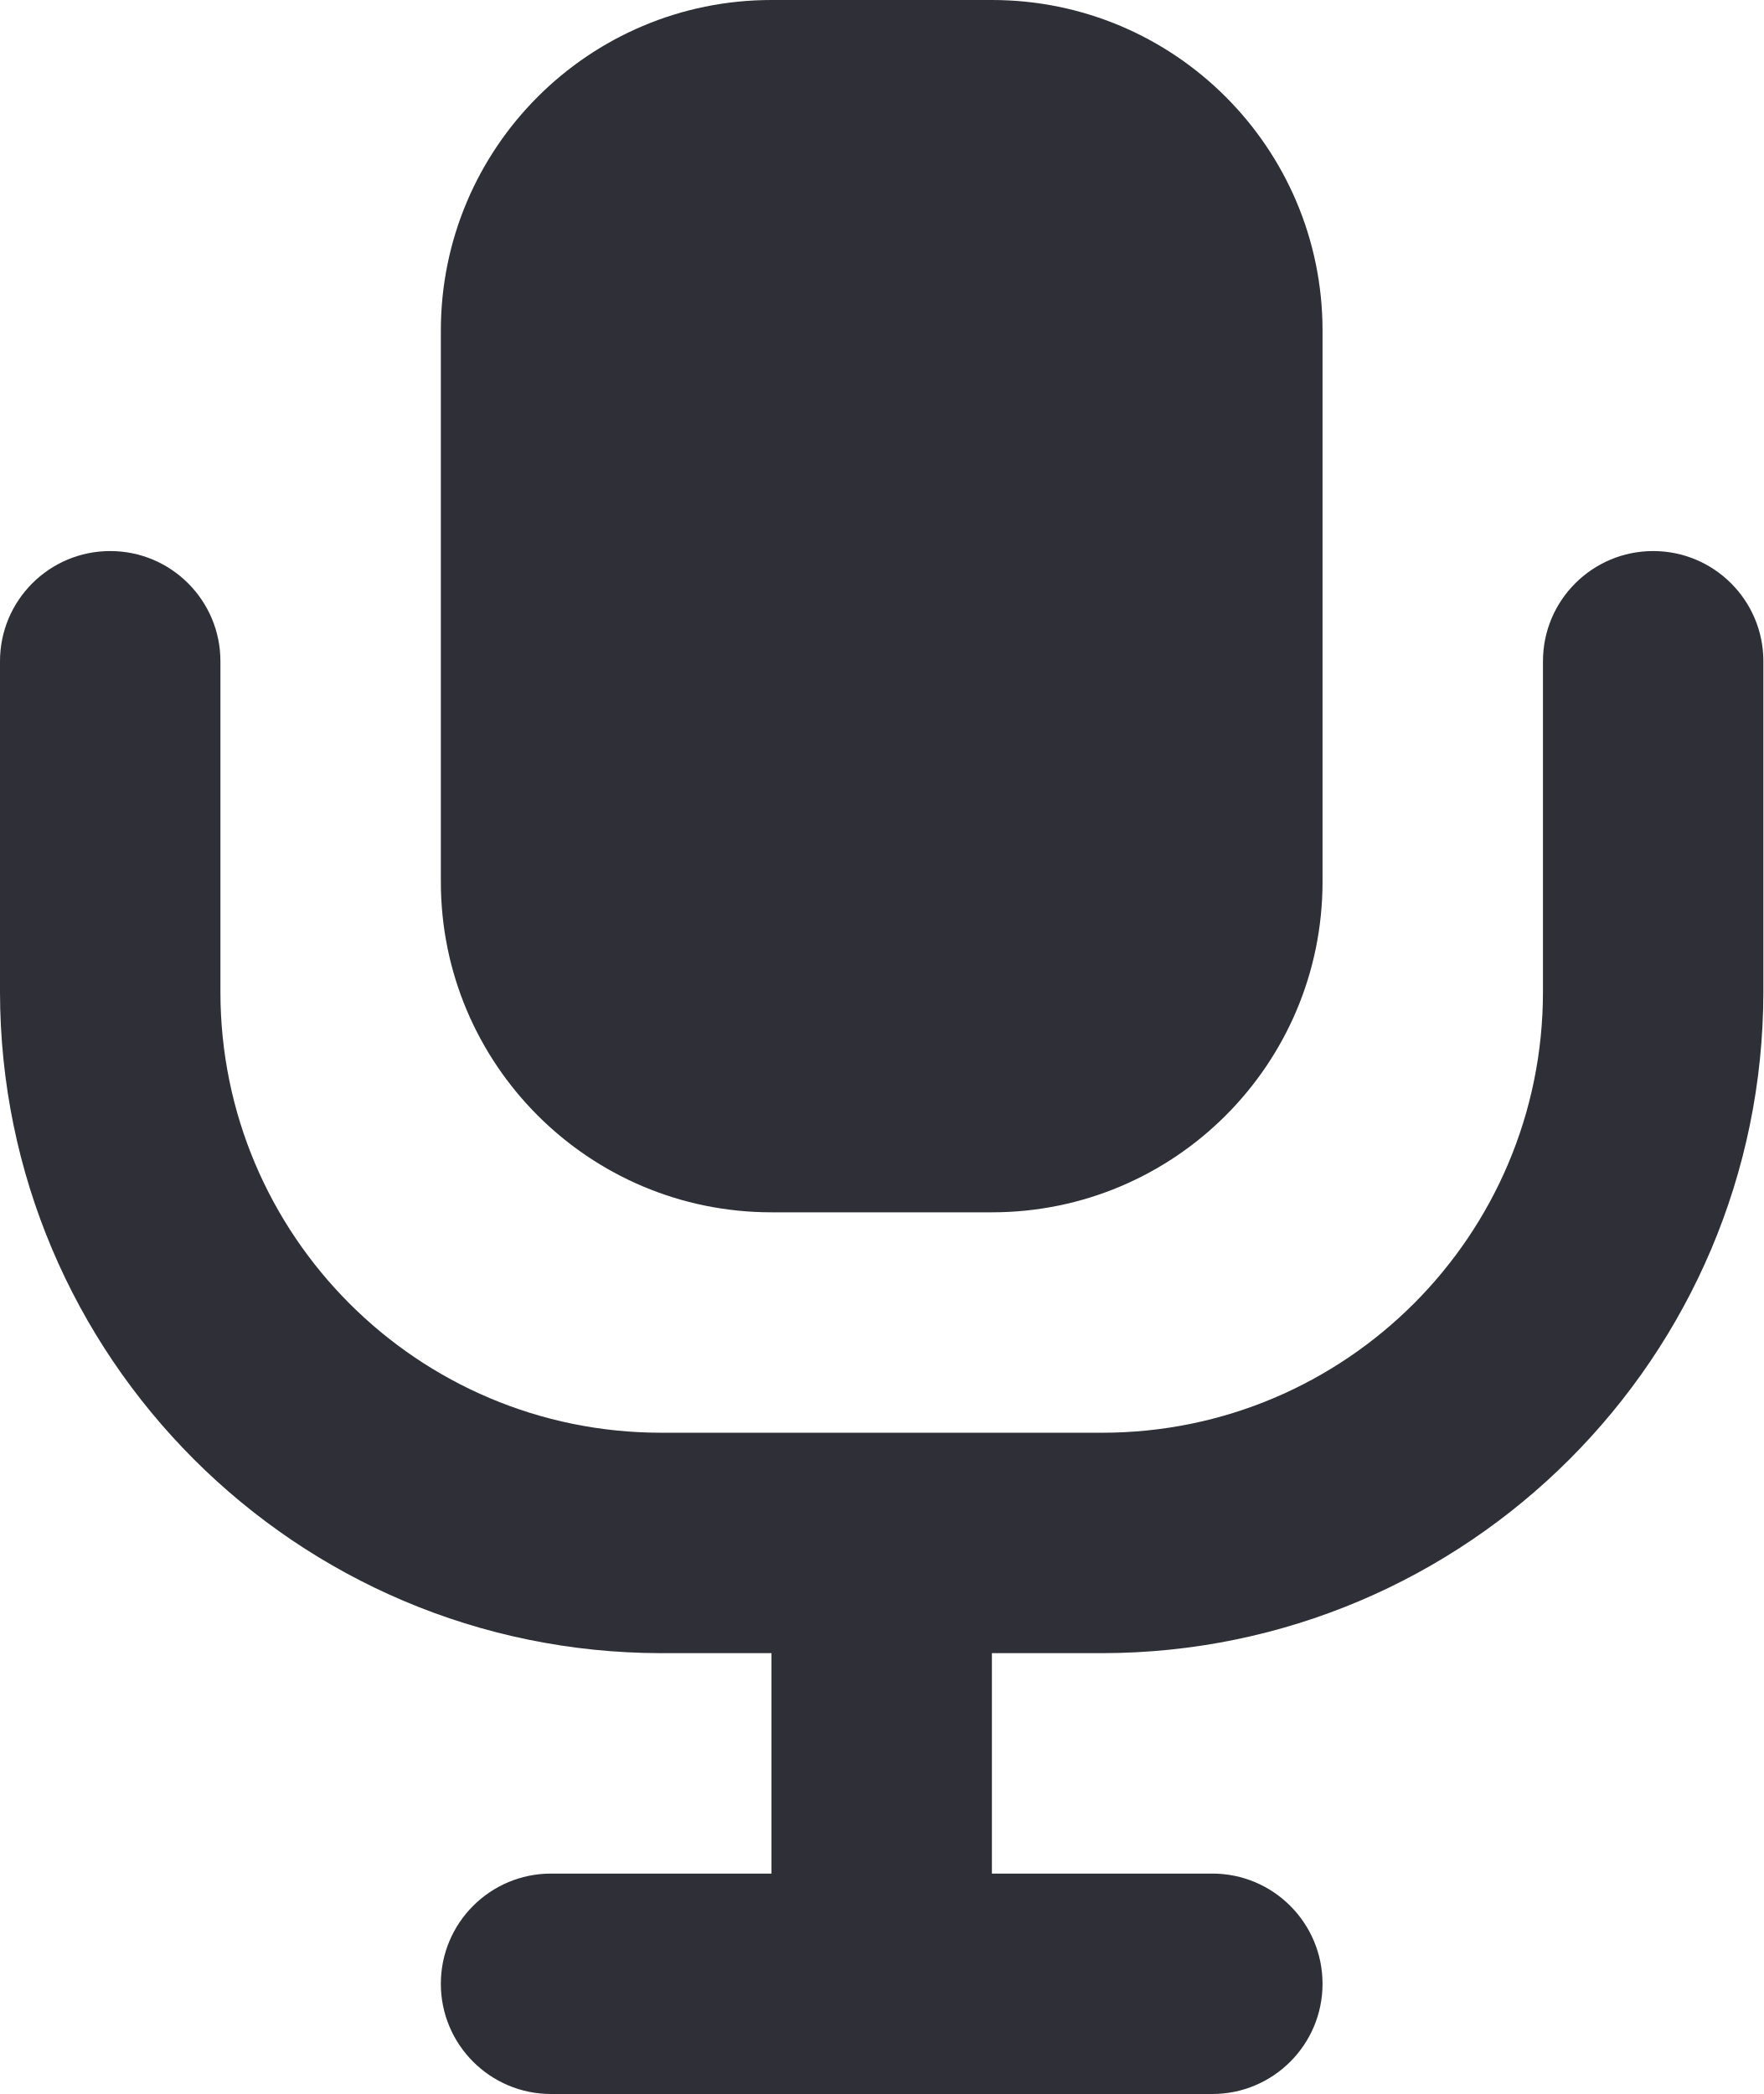
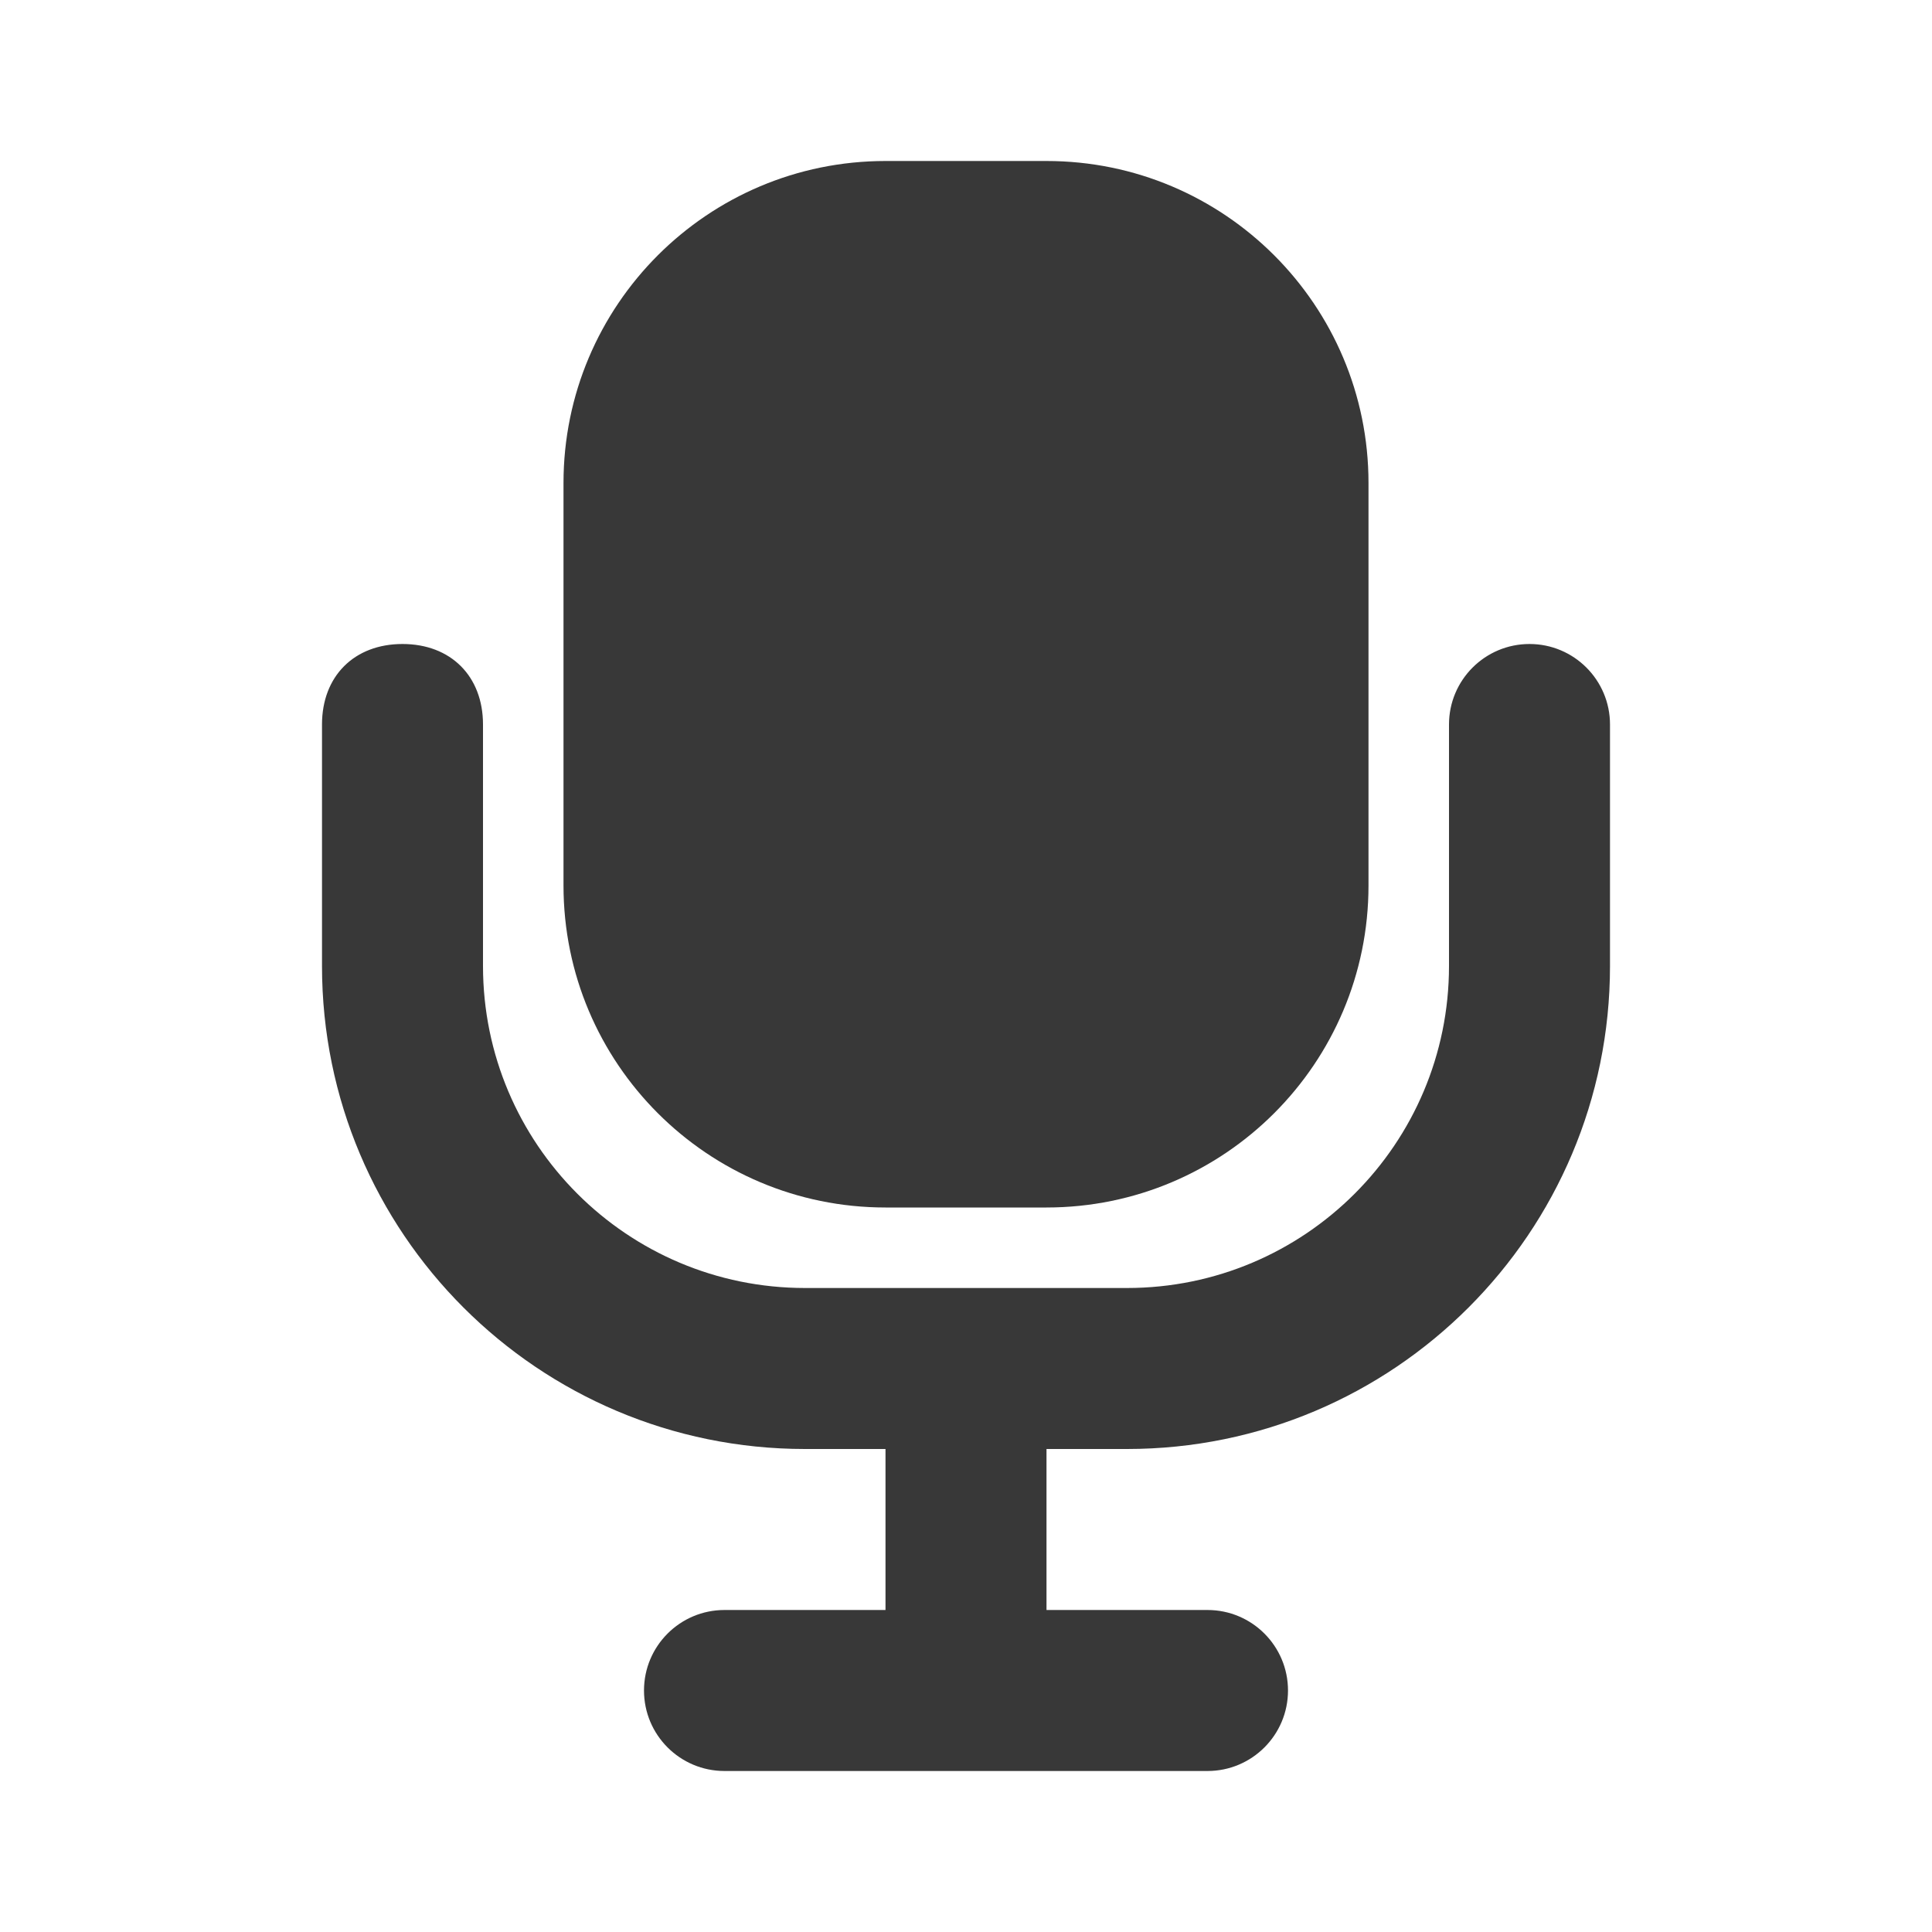
- <svg xmlns="http://www.w3.org/2000/svg" fill="none" viewBox="0 0 16 19">
-   <g fill="#2F2F38">
-     <path d="M15 5a1 1 0 0 0-1 1v3a4 4 0 0 1-4 4H6a4 4 0 0 1-4-4V6a1 1 0 0 0-2 0v3a6.006 6.006 0 0 0 6 6h1v2H5a1 1 0 0 0 0 2h6a1 1 0 0 0 0-2H9v-2h1a6.006 6.006 0 0 0 6-6V6a1 1 0 0 0-1-1Z" />
-     <path d="M9 0H7a3 3 0 0 0-3 3v5a3 3 0 0 0 3 3h2a3 3 0 0 0 3-3V3a3 3 0 0 0-3-3Z" />
-   </g>
+ <svg xmlns="http://www.w3.org/2000/svg" fill="none" viewBox="0 0 24 24">
+   <path fill="#383838" fill-rule="evenodd" d="M5 8c.6 0 1 .4 1 1v3a4 4 0 0 0 4 4h4a4 4 0 0 0 4-4V9a1 1 0 1 1 2 0v3a6 6 0 0 1-6 6h-1v2h2a1 1 0 1 1 0 2H9a1 1 0 1 1 0-2h2v-2h-1a6 6 0 0 1-6-6V9c0-.6.4-1 1-1Z" clip-rule="evenodd" />
+   <path fill="#383838" d="M7 6a4 4 0 0 1 4-4h2a4 4 0 0 1 4 4v5a4 4 0 0 1-4 4h-2a4 4 0 0 1-4-4V6Z" />
</svg>
